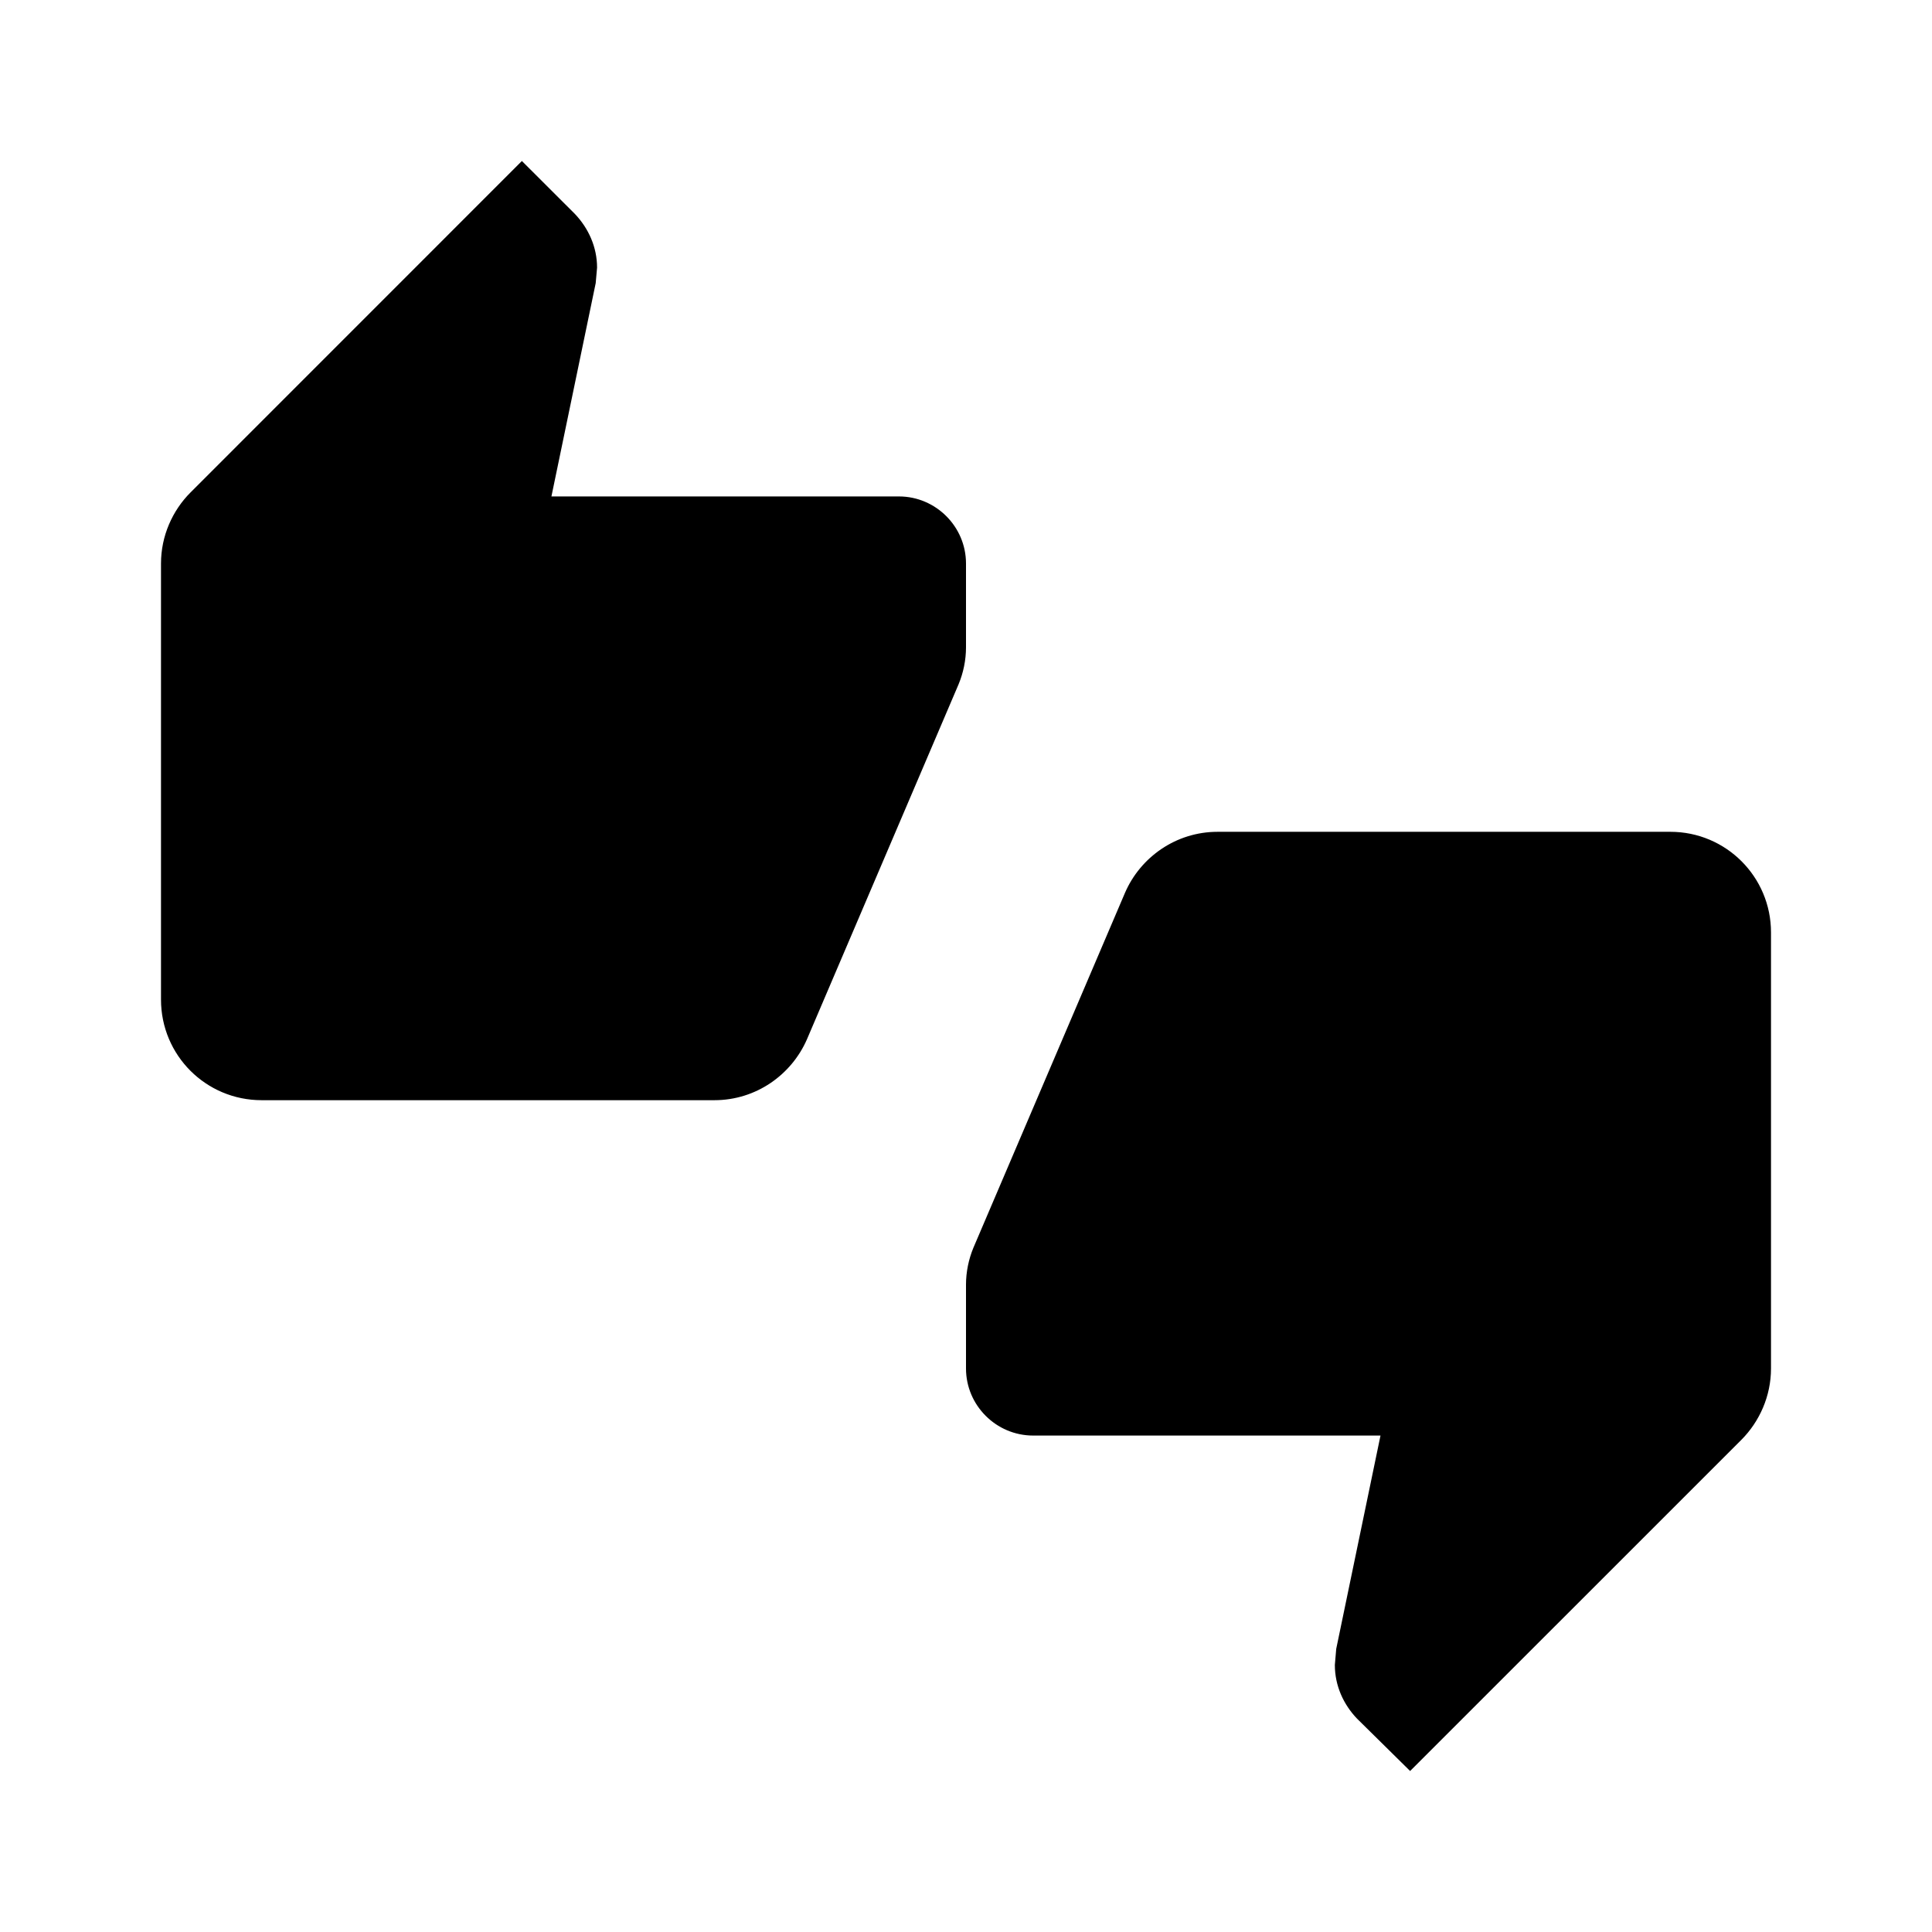
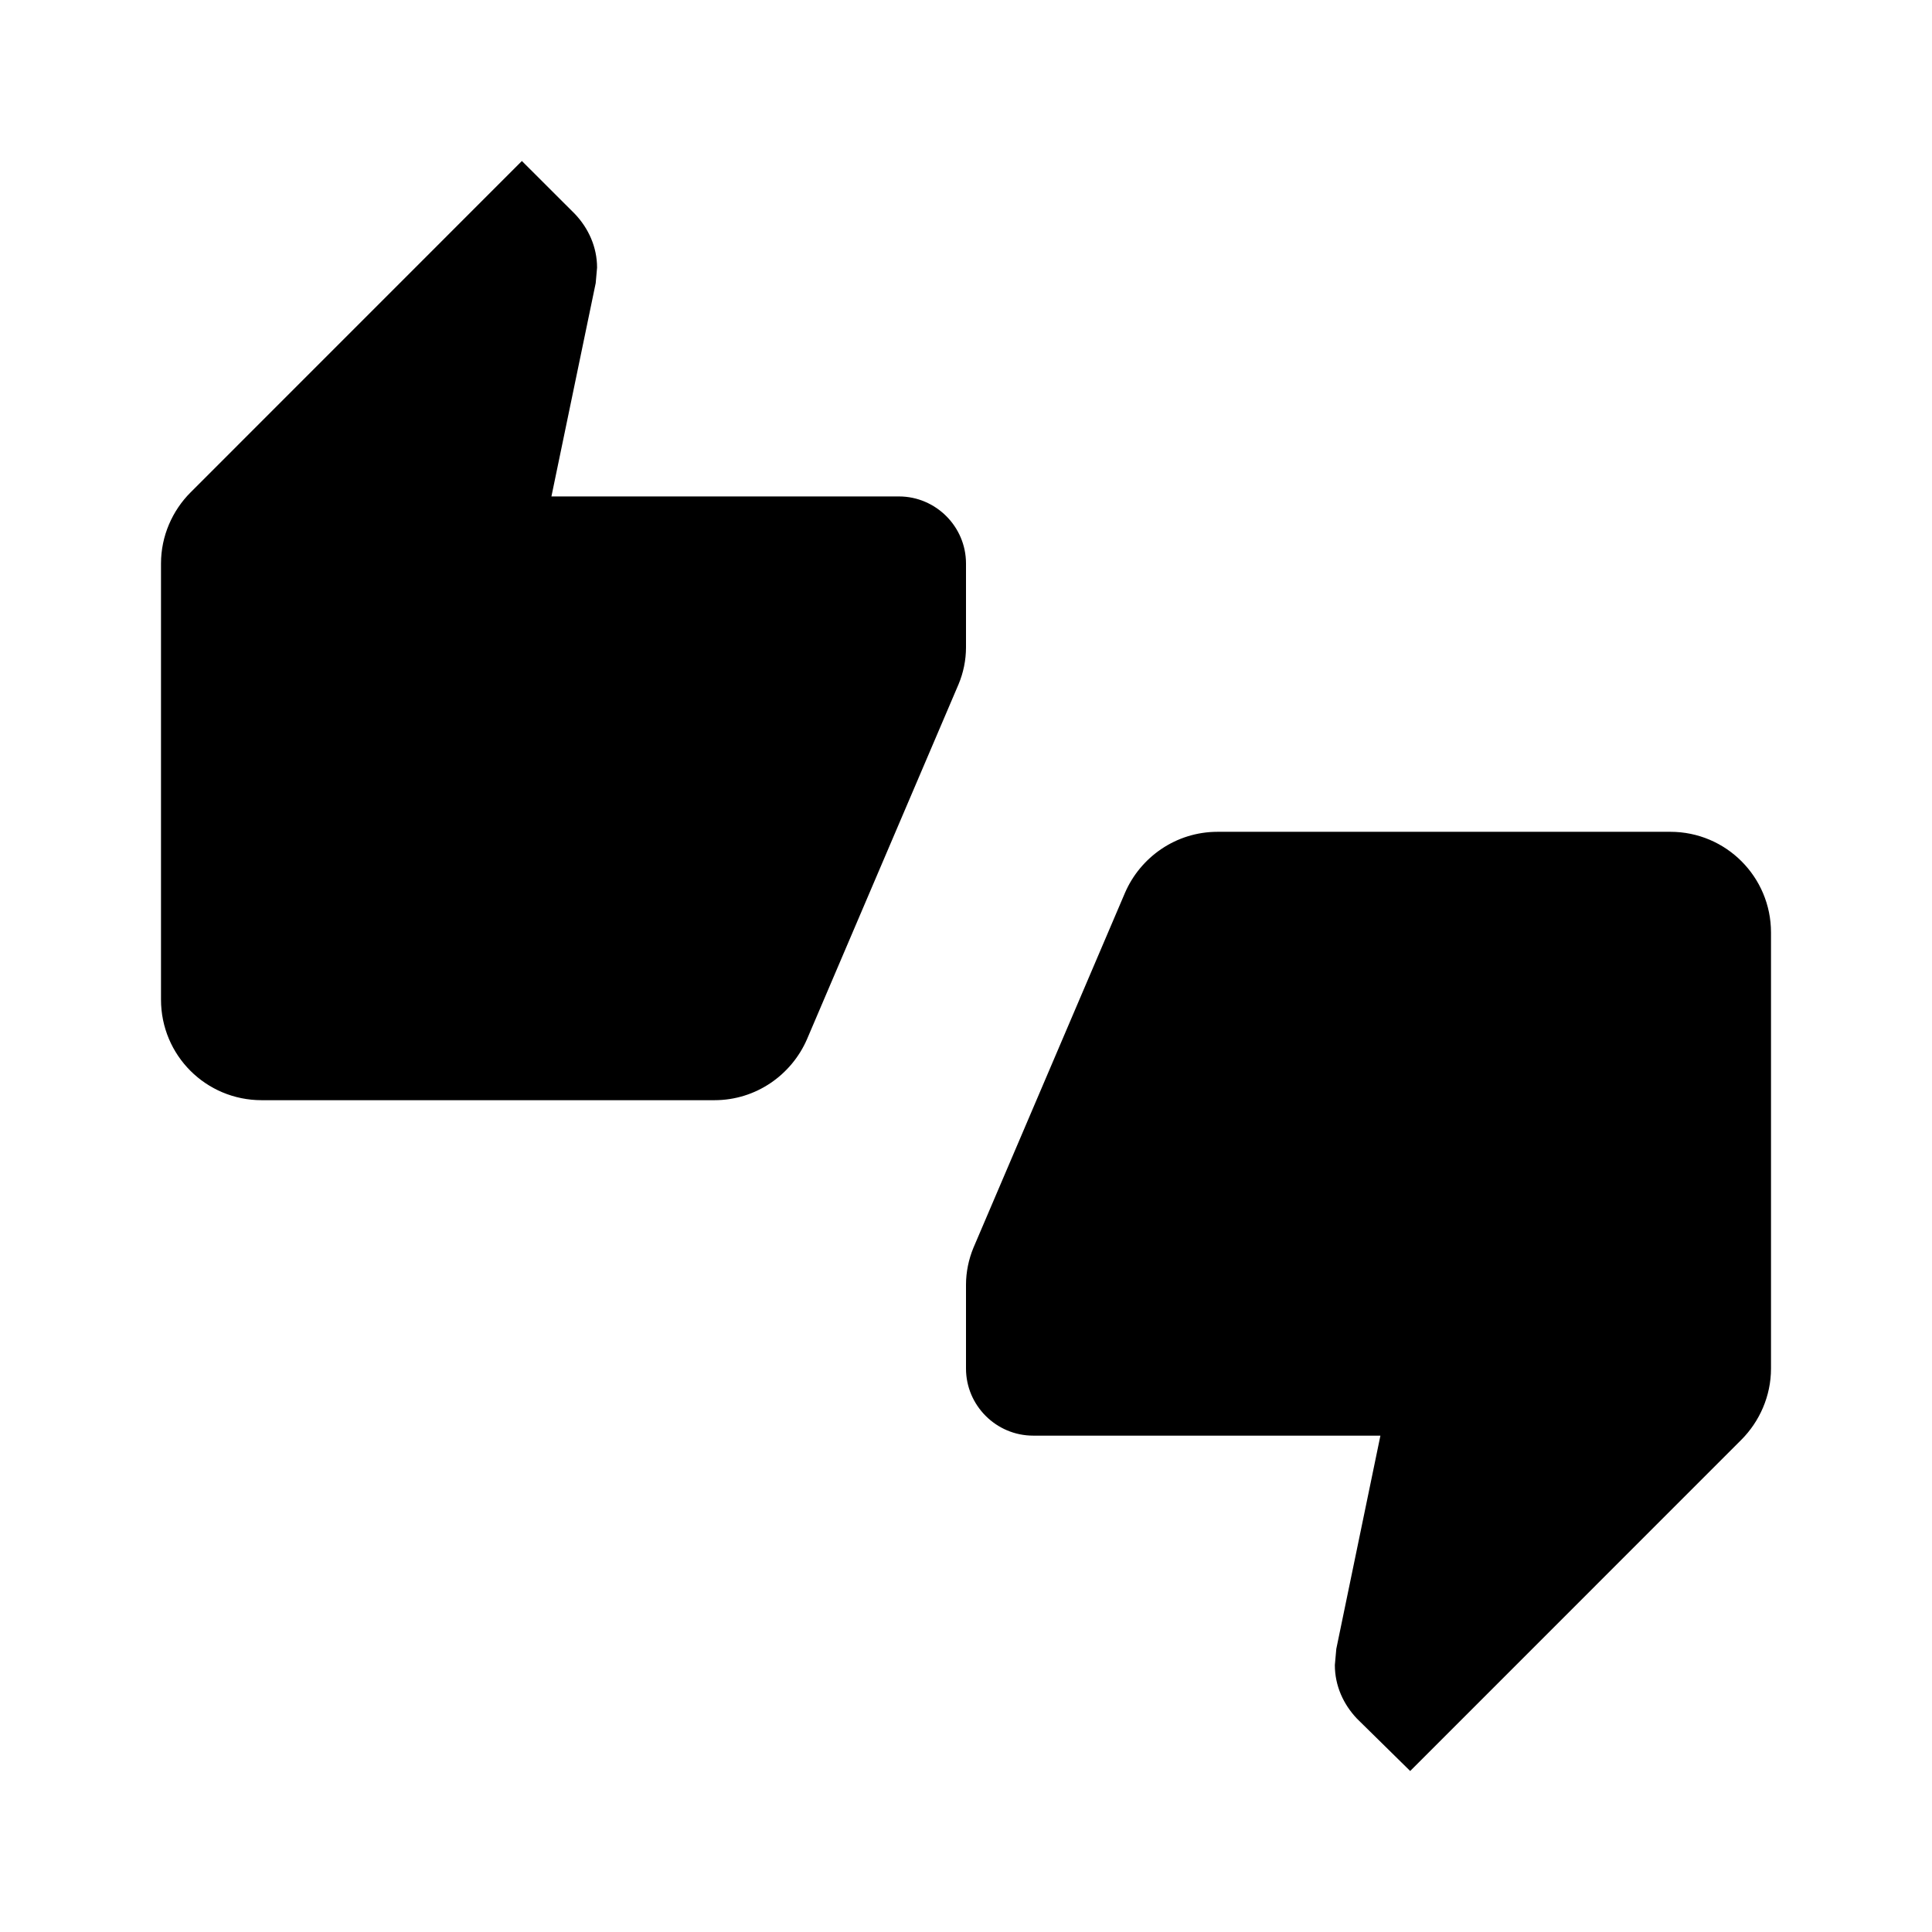
- <svg xmlns="http://www.w3.org/2000/svg" version="1.1" id="圖層_1" x="0px" y="0px" width="24px" height="24px" viewBox="0 0 24 24" enable-background="new 0 0 24 24" xml:space="preserve">
-   <path d="M12,7c0-0.458-0.375-0.833-0.833-0.833H6.85l0.55-2.65l0.017-0.192c0-0.258-0.108-0.491-0.275-0.667L6.483,2L2.367,6.117  C2.142,6.342,2,6.658,2,7v5.417c0,0.692,0.558,1.25,1.25,1.25h5.625c0.517,0,0.958-0.316,1.15-0.758L11.908,8.5  C11.967,8.358,12,8.2,12,8.042V7z M20.75,10.333h-5.625c-0.517,0-0.959,0.316-1.15,0.758L12.092,15.5  C12.033,15.642,12,15.801,12,15.958V17c0,0.458,0.375,0.833,0.834,0.833h4.315l-0.55,2.65l-0.017,0.2  c0,0.259,0.108,0.491,0.275,0.666L17.517,22l4.117-4.116C21.858,17.658,22,17.342,22,17v-5.417  C22,10.892,21.441,10.333,20.75,10.333z" />
+ <svg xmlns="http://www.w3.org/2000/svg" version="1.1" id="master" x="0px" y="0px" width="24px" height="24px" viewBox="0 0 24 24" enable-background="new 0 0 24 24" xml:space="preserve">
+   <path d="M12,7c0-0.458-0.375-0.833-0.833-0.833H6.85l0.55-2.65l0.017-0.192c0-0.258-0.108-0.491-0.275-0.667L6.483,2L2.367,6.117  C2.142,6.342,2,6.658,2,7v5.417c0,0.693,0.558,1.25,1.25,1.25h5.625c0.517,0,0.958-0.315,1.15-0.758l1.883-4.41  C11.967,8.358,12,8.201,12,8.042V7z M20.75,10.333h-5.625c-0.518,0-0.959,0.316-1.15,0.758l-1.883,4.41  C12.033,15.644,12,15.802,12,15.959v1.042c0,0.458,0.375,0.833,0.834,0.833h4.314L16.6,20.483l-0.018,0.201  c0,0.258,0.107,0.489,0.275,0.666L17.518,22l4.115-4.116C21.857,17.659,22,17.343,22,17.001v-5.417  C22,10.893,21.441,10.333,20.75,10.333z" />
</svg>
